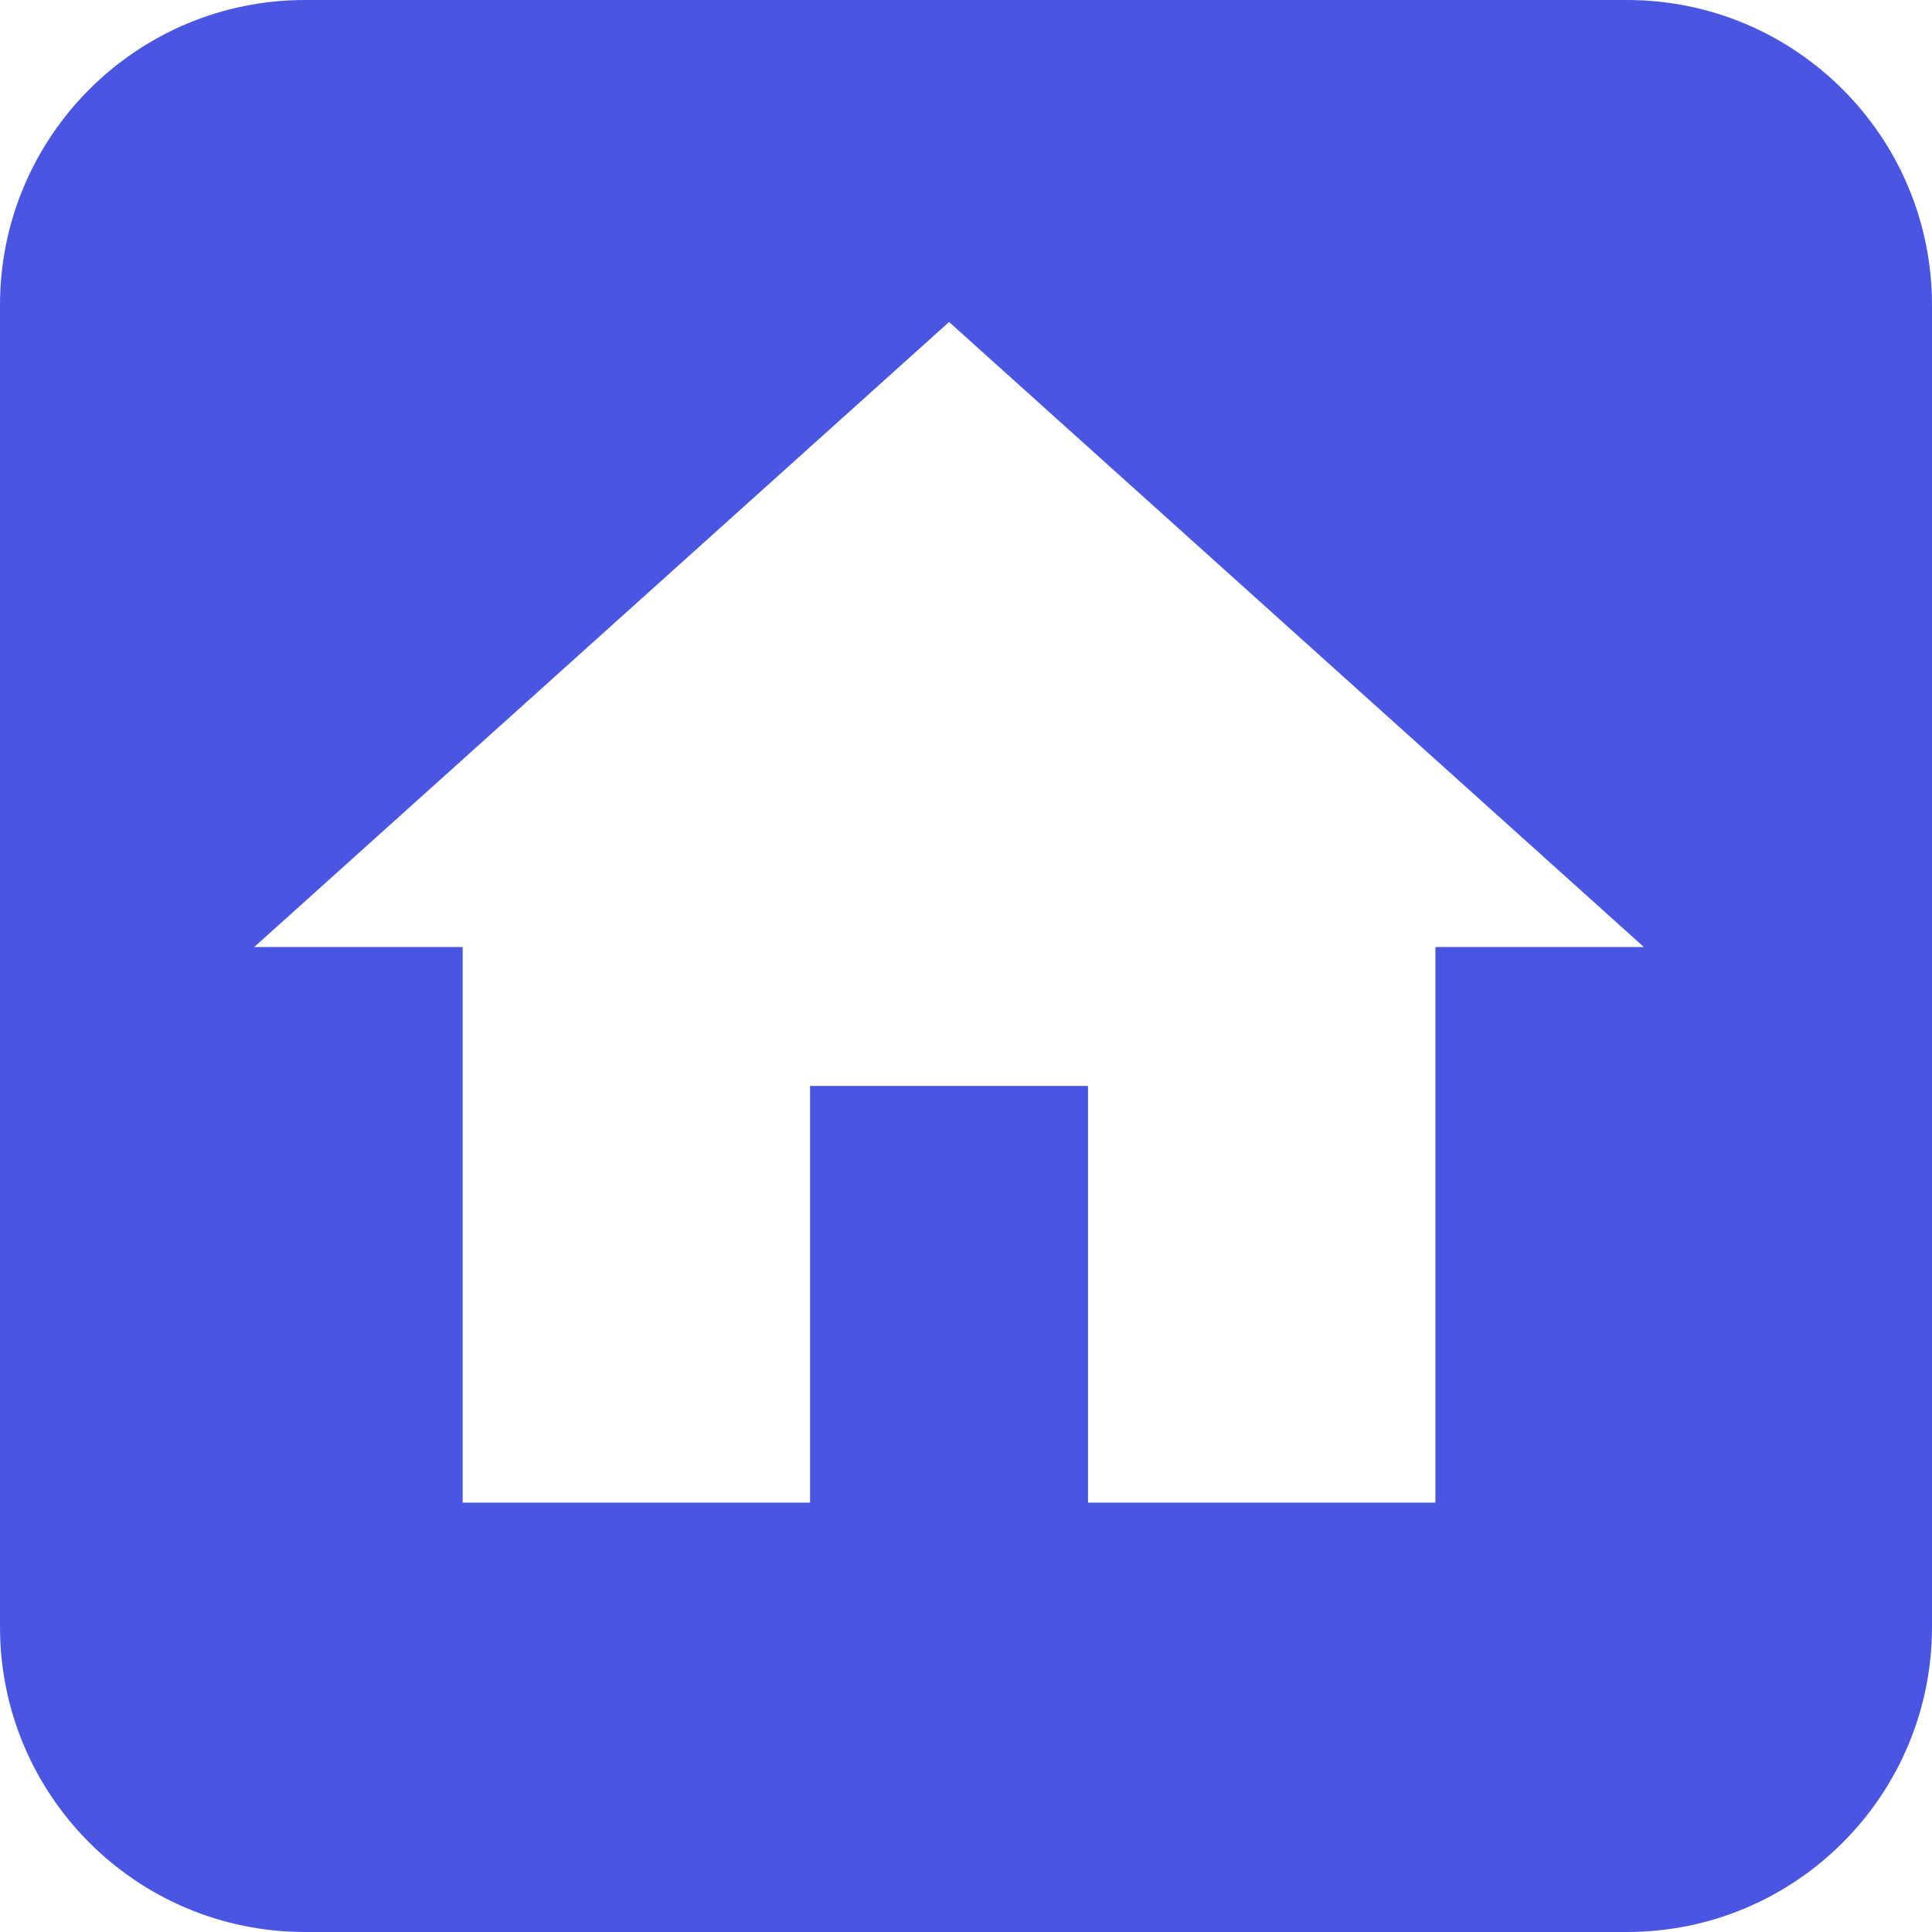
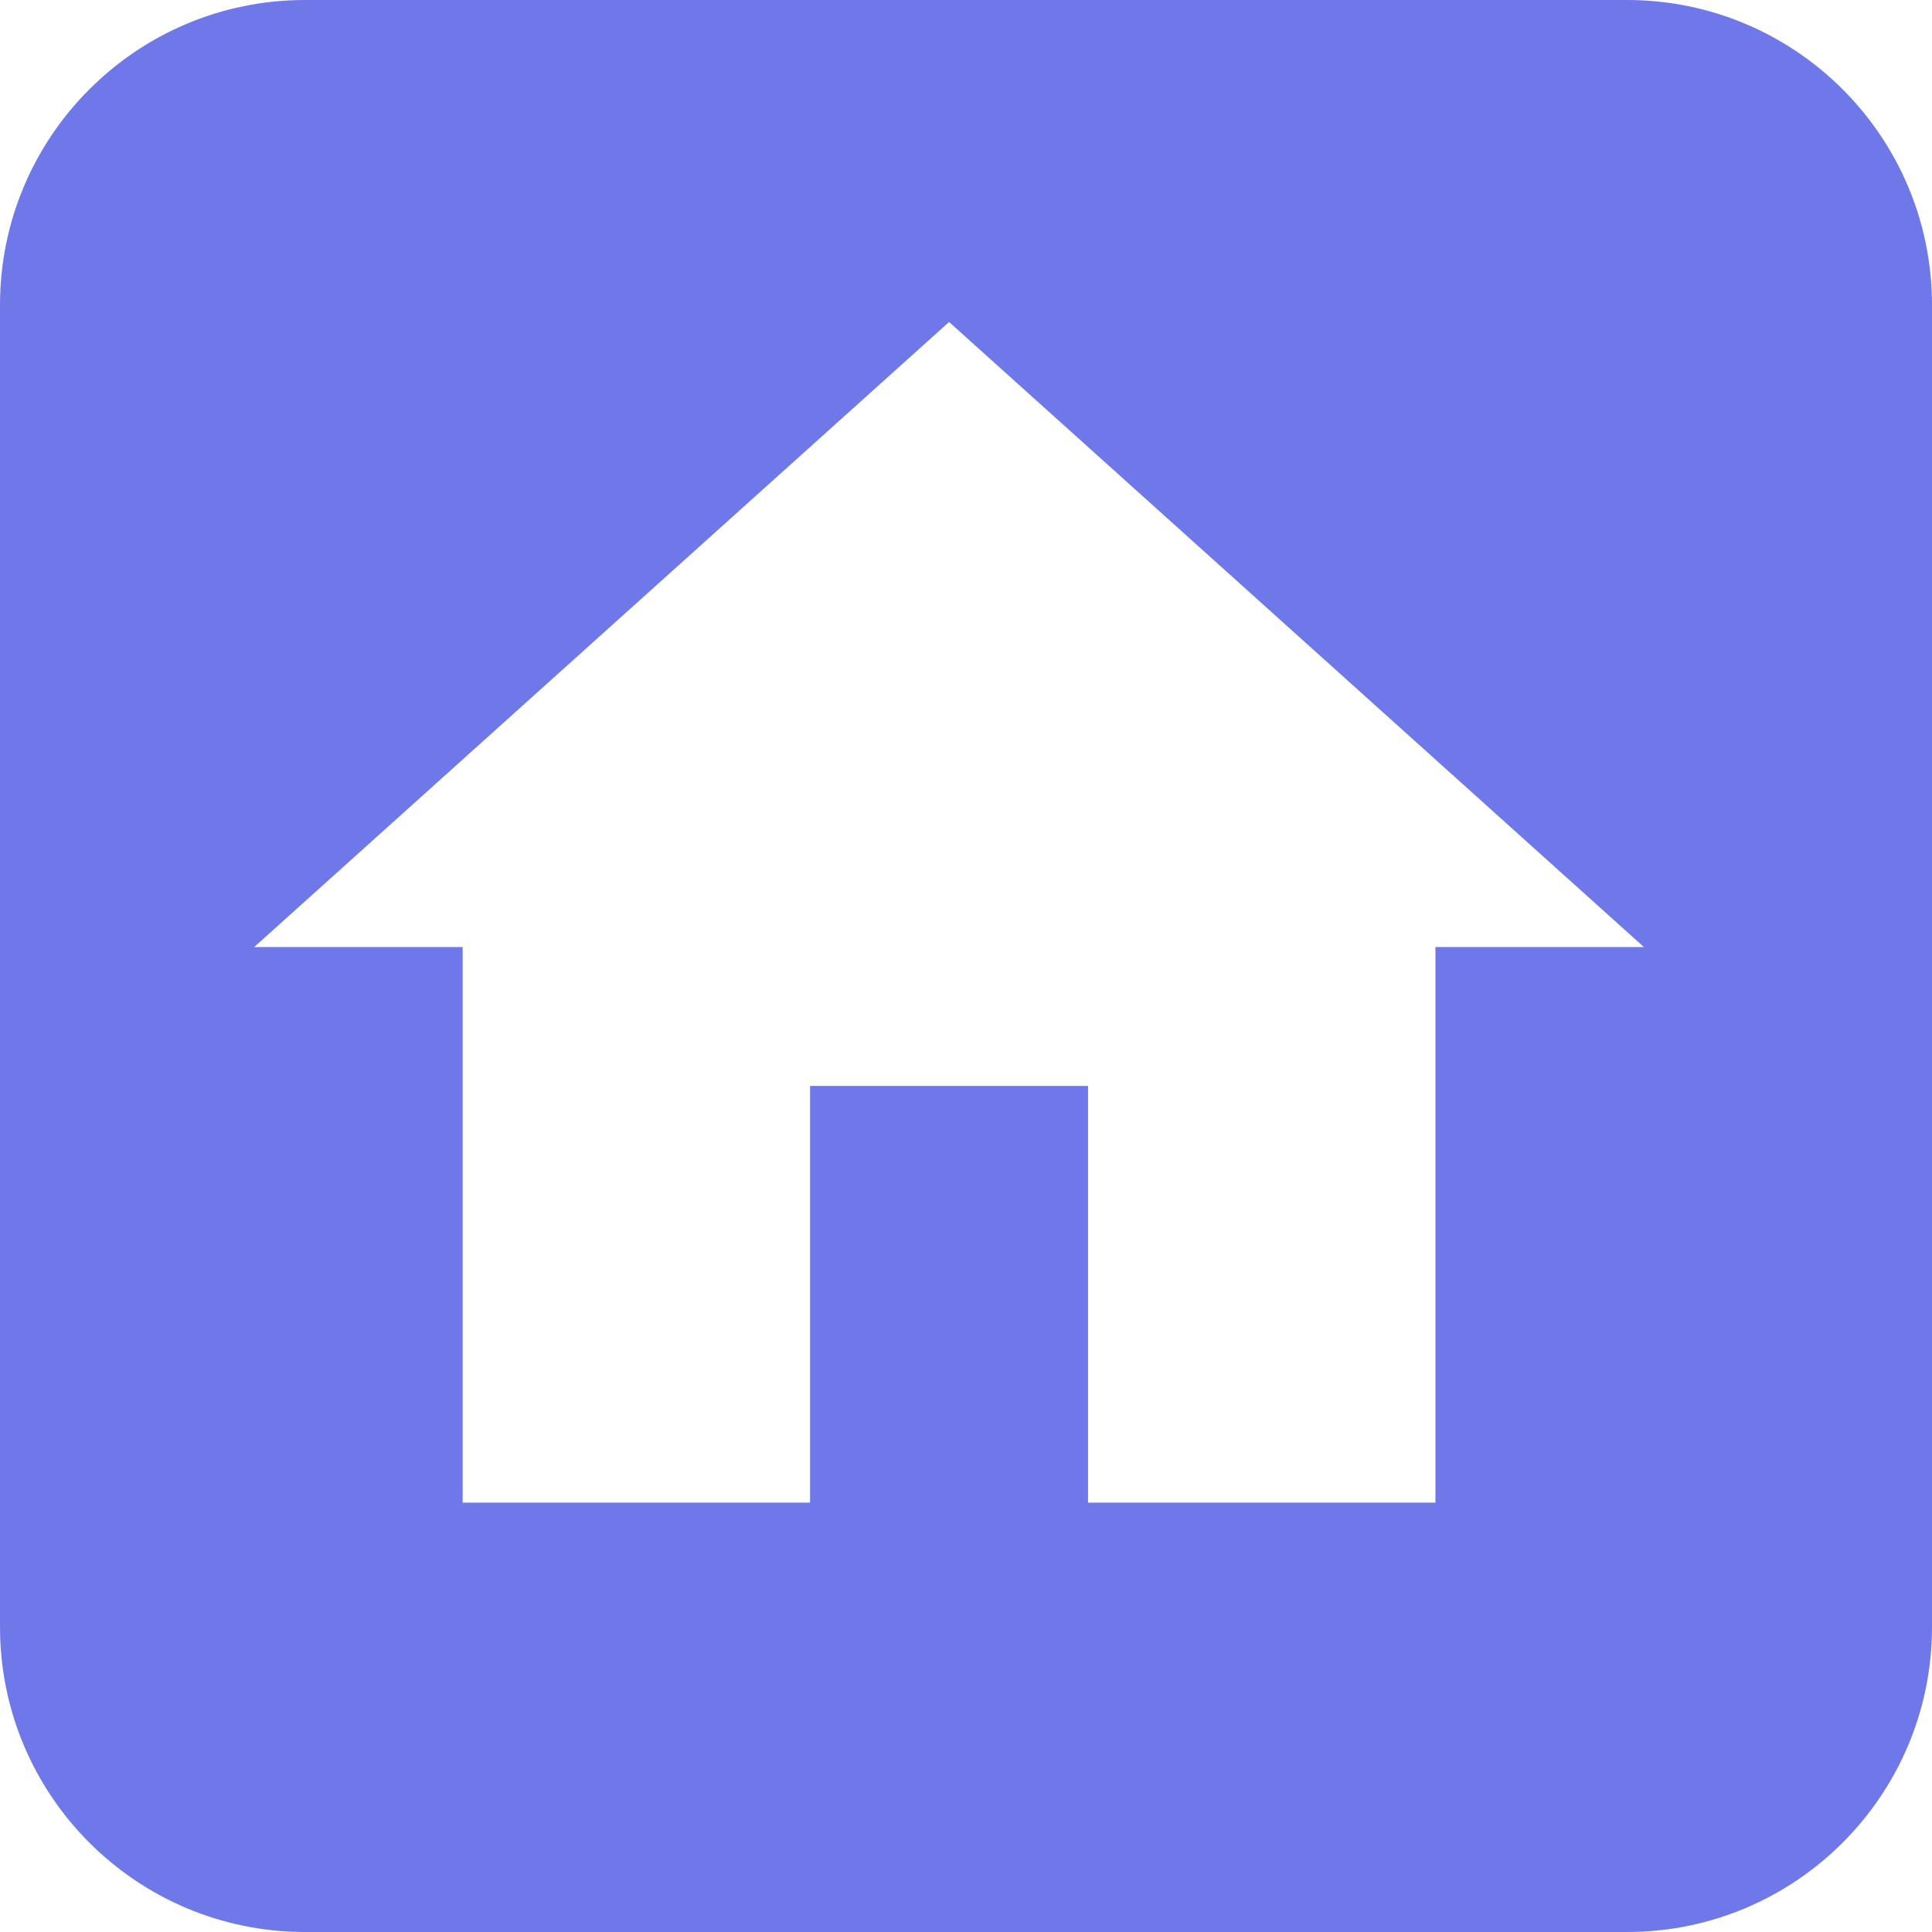
<svg xmlns="http://www.w3.org/2000/svg" width="38" height="38" viewBox="0 0 38 38" fill="none">
-   <path fill-rule="evenodd" clip-rule="evenodd" d="M6 0C2.686 0 0 2.686 0 6V32C0 35.314 2.686 38 6 38H32C35.314 38 38 35.314 38 32V6C38 2.686 35.314 0 32 0H6ZM15.933 21.359V29.555H9.1V18.627H5L18.667 6.333L32.333 18.627H28.233V29.555H21.4V21.359H15.933Z" fill="#4A56E2" />
+   <path fill-rule="evenodd" clip-rule="evenodd" d="M6 0C2.686 0 0 2.686 0 6V32C0 35.314 2.686 38 6 38H32C35.314 38 38 35.314 38 32V6C38 2.686 35.314 0 32 0H6ZM15.933 21.359V29.555H9.1V18.627H5L18.667 6.333L32.333 18.627H28.233V29.555H21.4V21.359H15.933Z" fill="#6E78E8" />
</svg>
